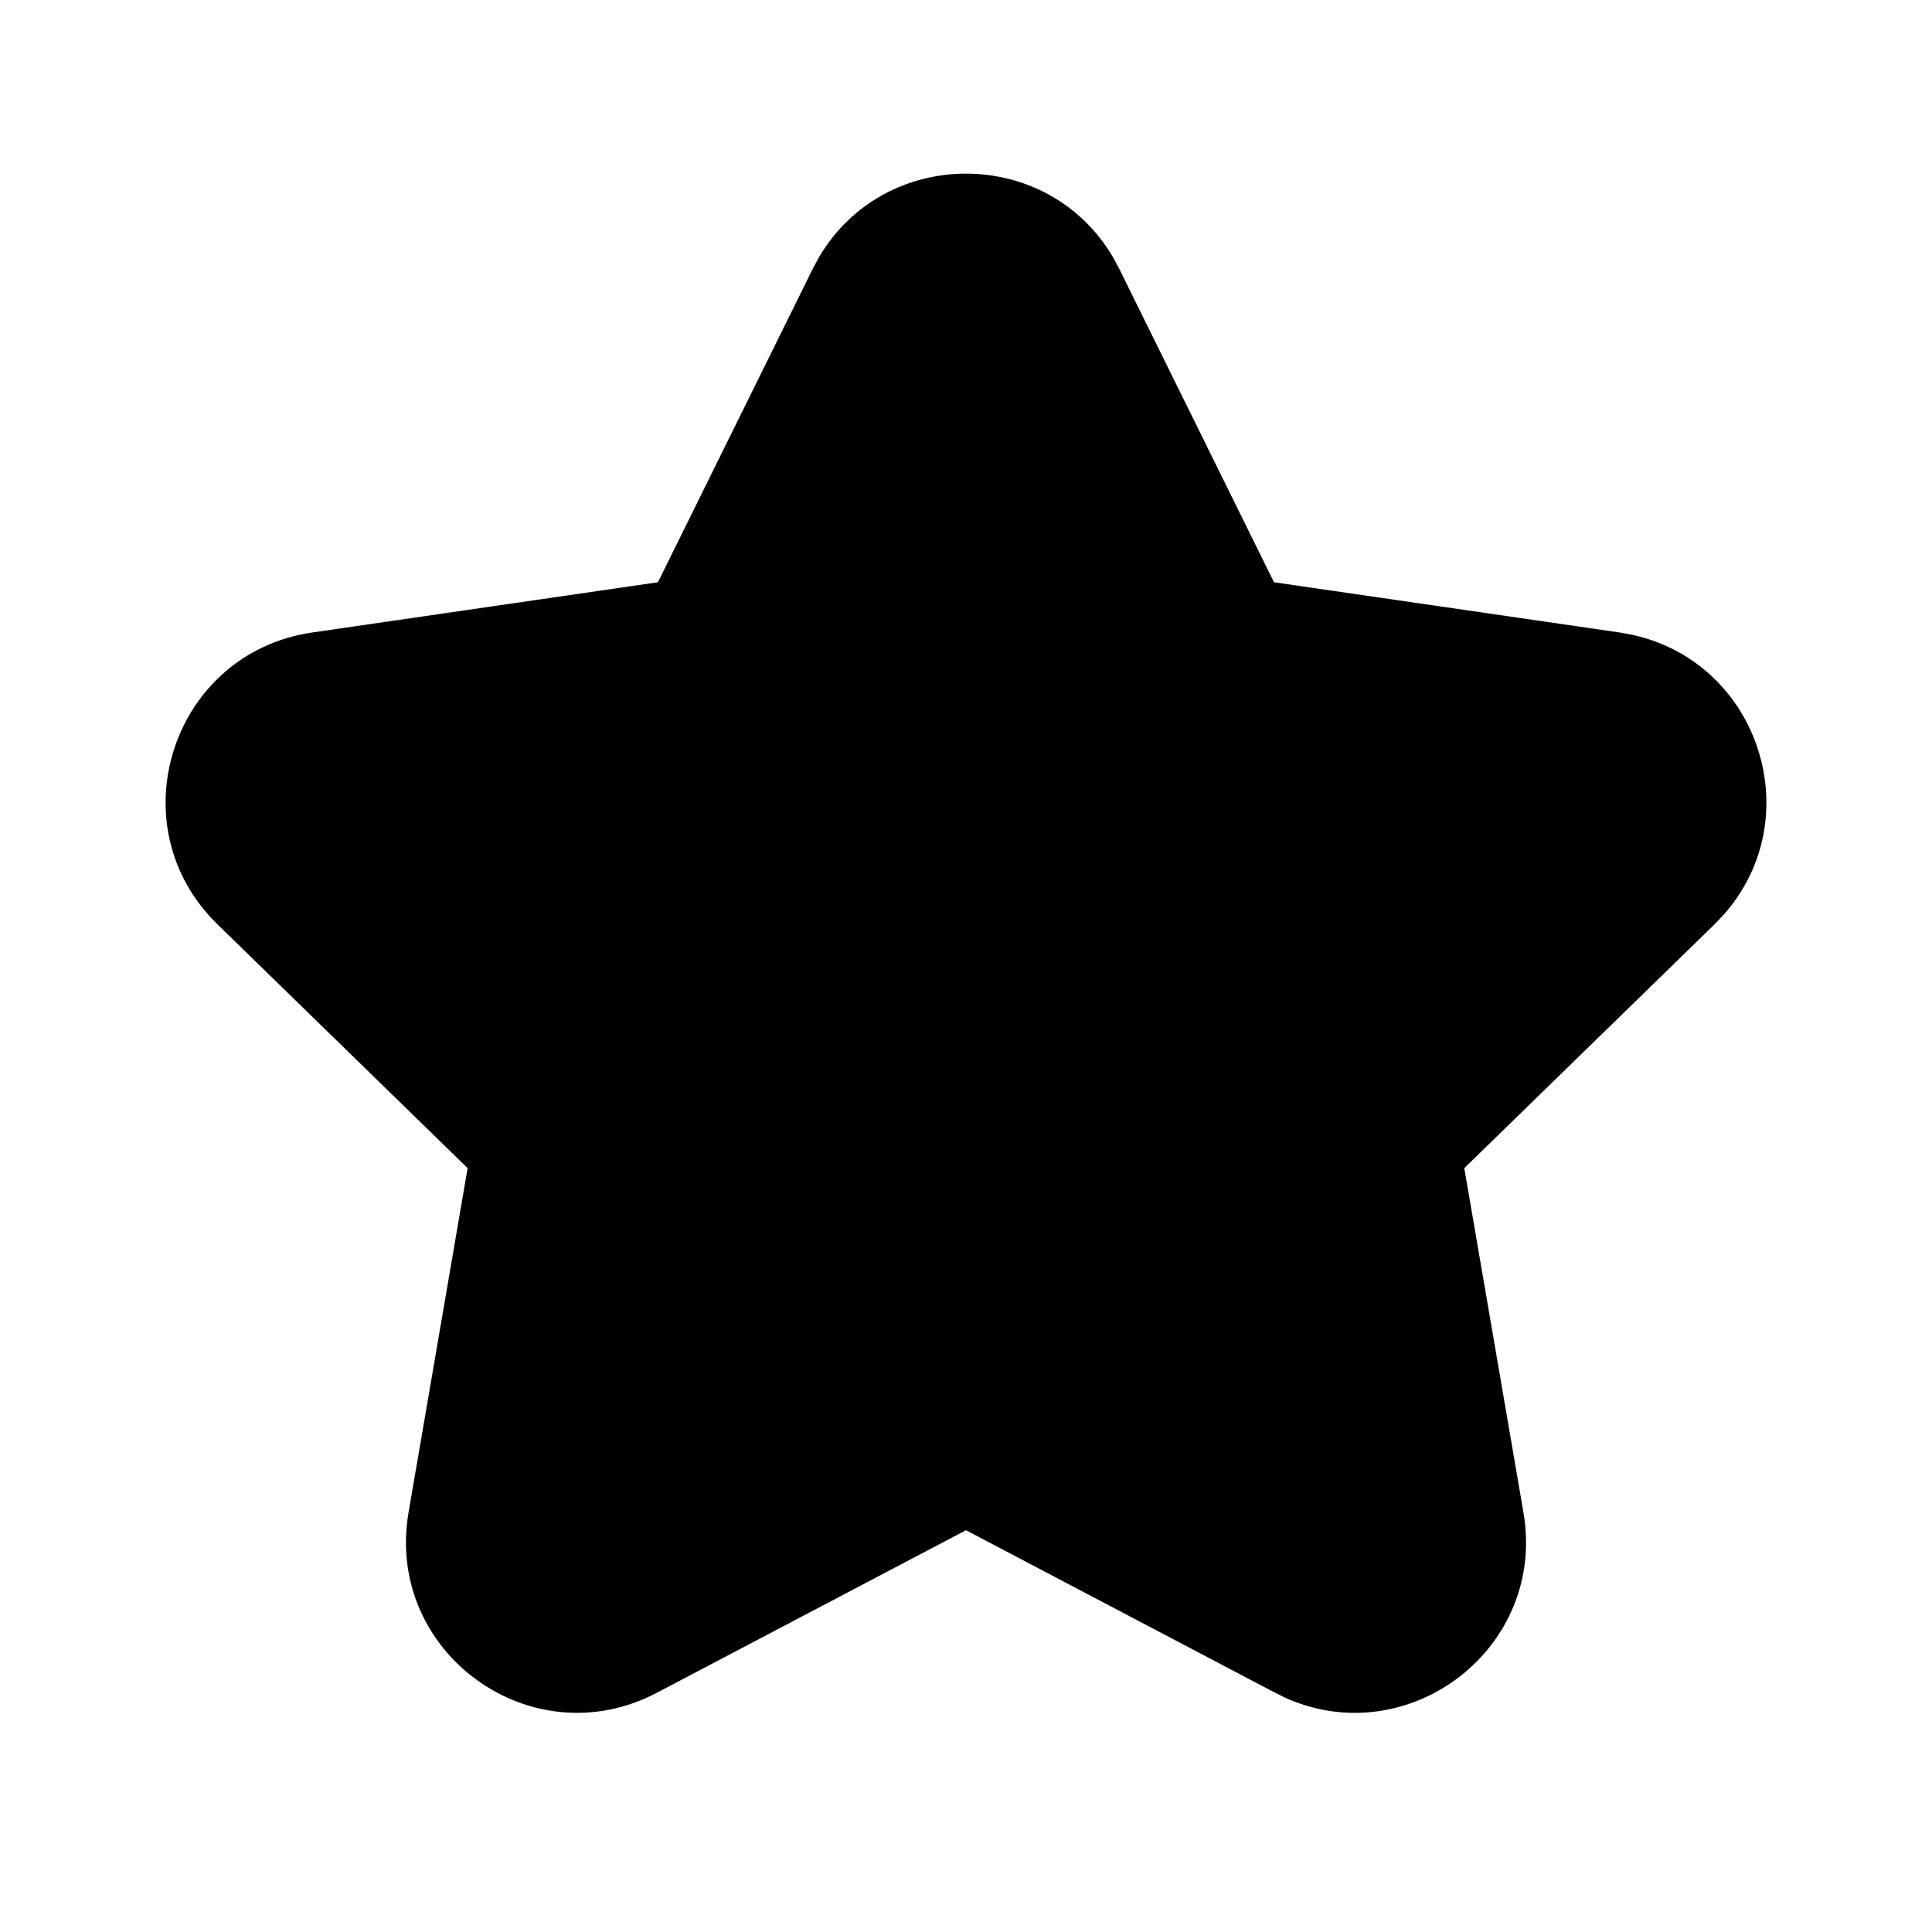
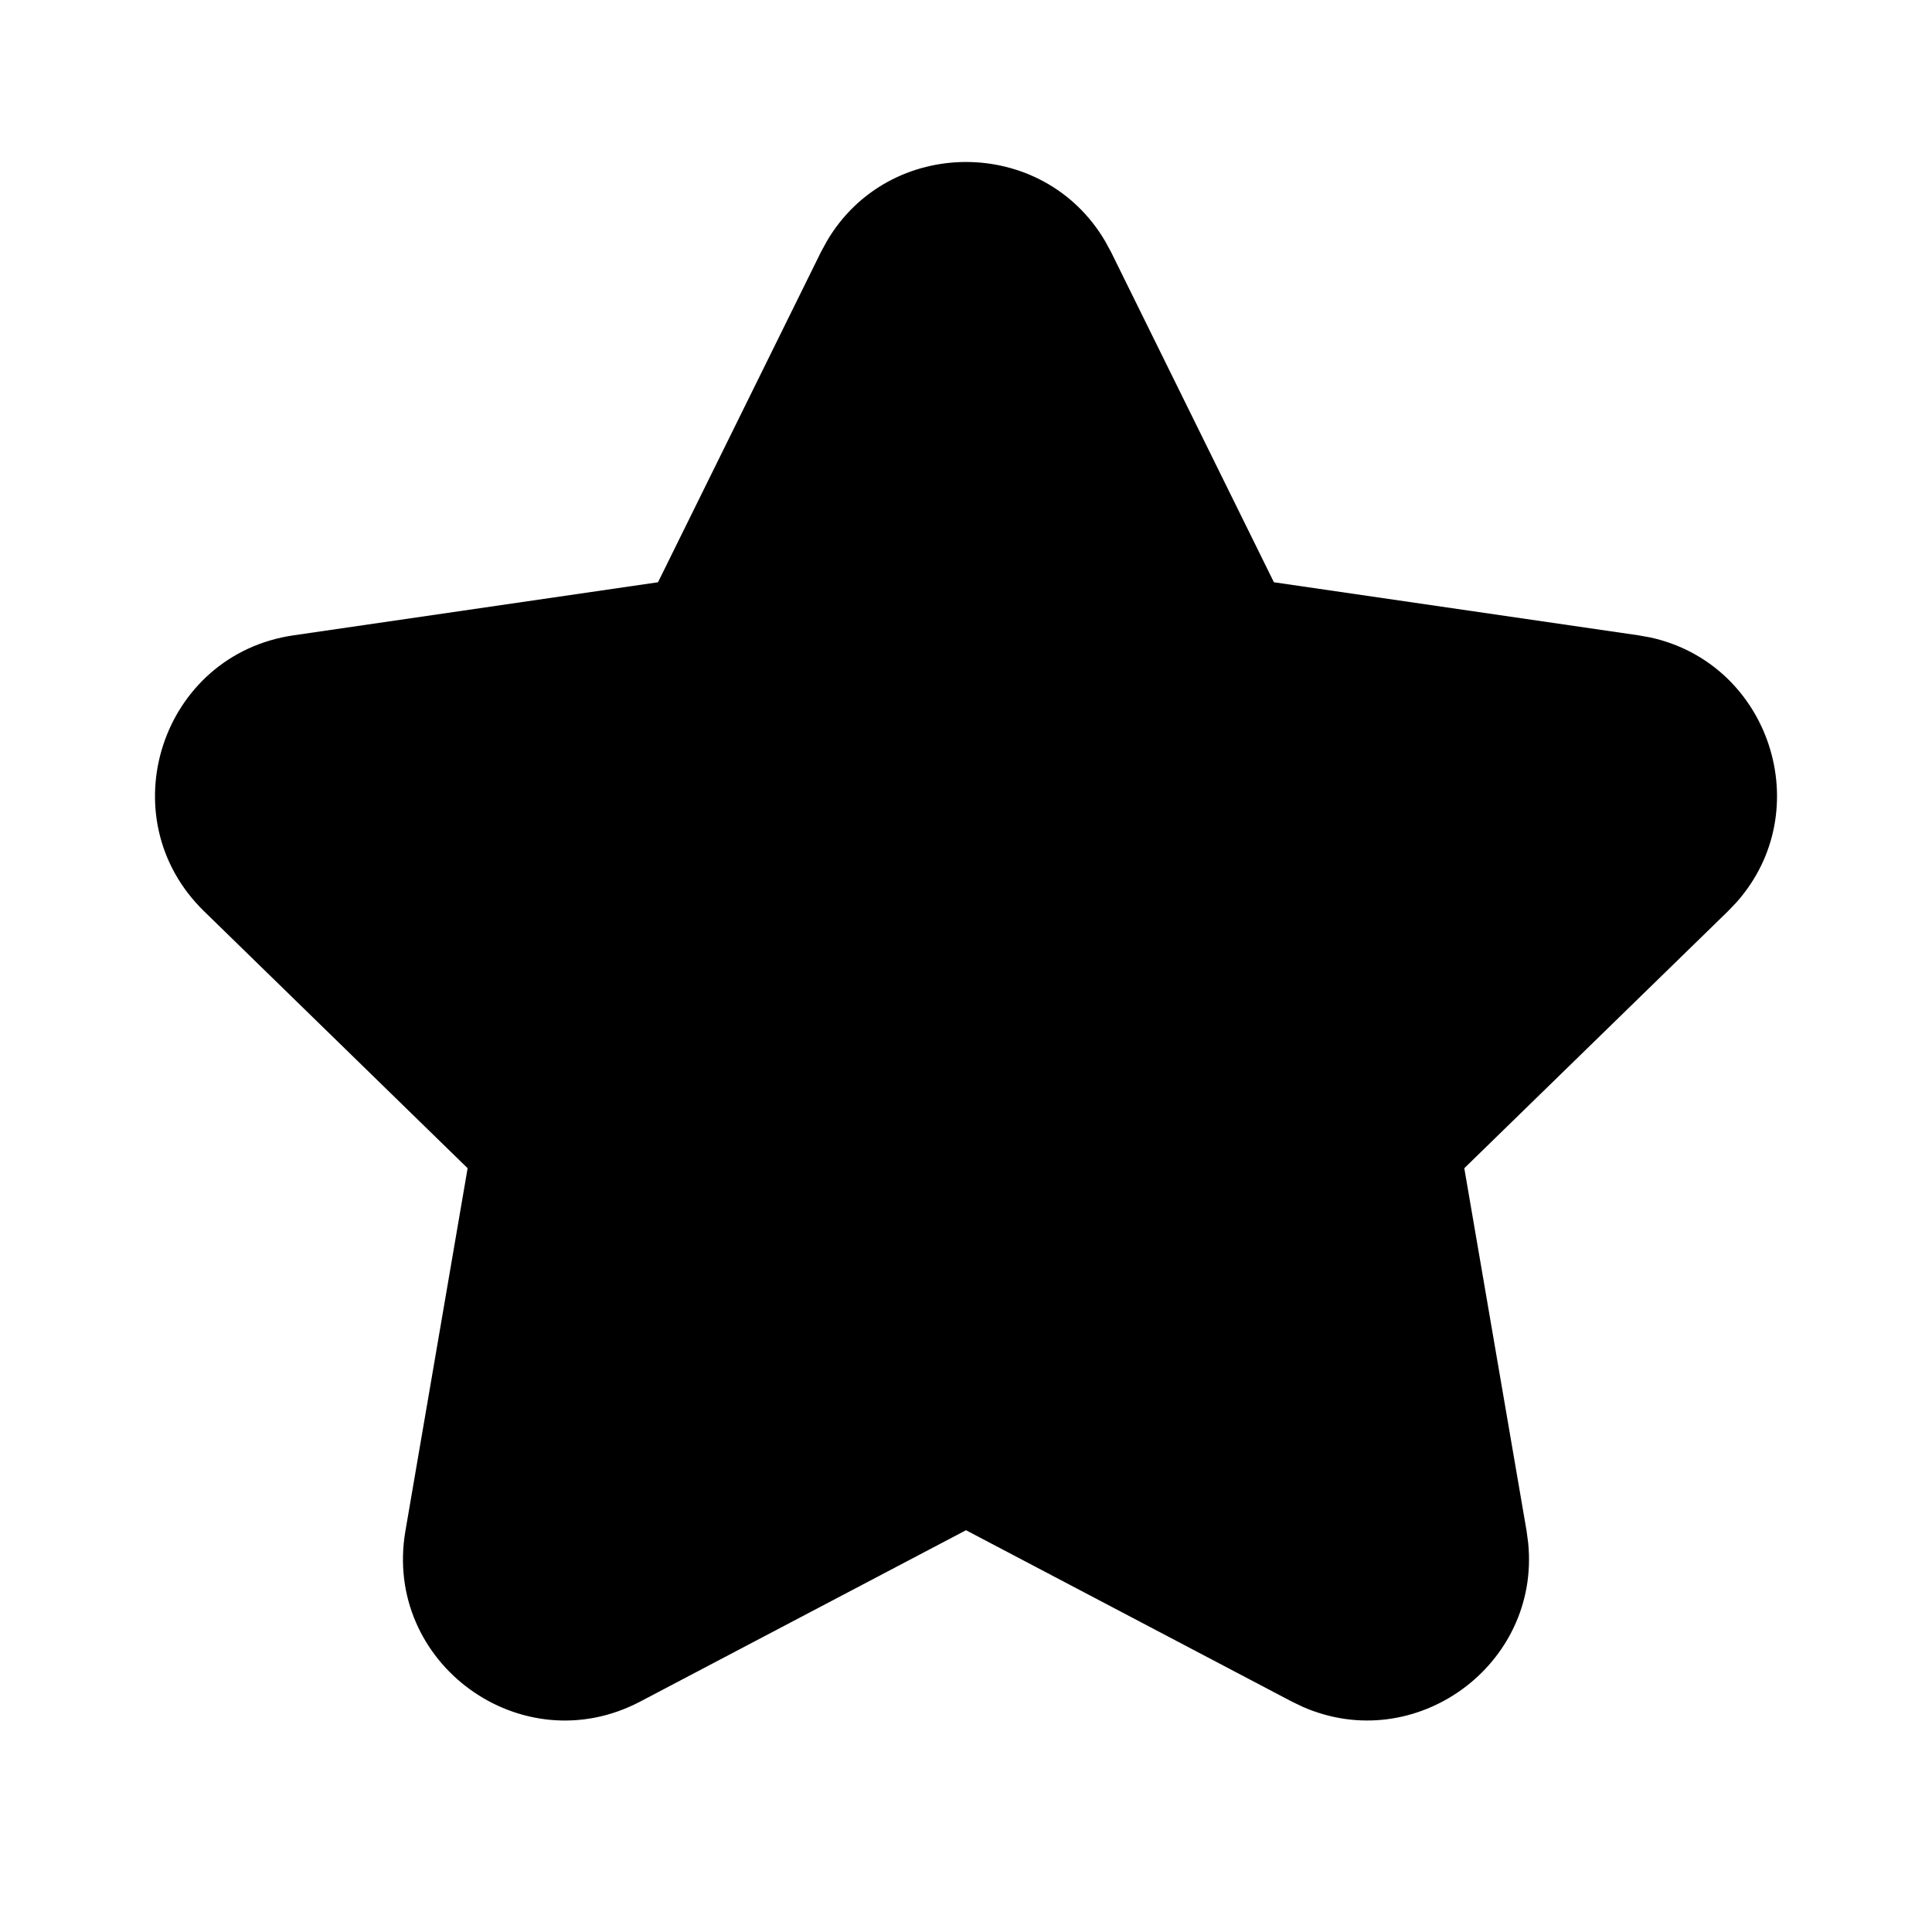
<svg xmlns="http://www.w3.org/2000/svg" viewBox="0 0 24 24" fill="currentColor">
-   <path d="M10.172 3.198C10.986 1.81 13.014 1.81 13.828 3.198L13.905 3.342L15.826 7.233L20.121 7.857L20.281 7.887C21.853 8.232 22.48 10.161 21.411 11.364L21.299 11.482L18.19 14.511L18.925 18.789C19.213 20.471 17.512 21.765 15.988 21.1L15.842 21.029L12 19.009L8.158 21.029C6.599 21.848 4.778 20.525 5.075 18.789L5.809 14.511L2.701 11.482C1.44 10.253 2.136 8.111 3.879 7.857L8.173 7.233L10.095 3.342L10.172 3.198Z" fill="currentColor" />
+   <path d="M10.271 2.997C11.041 1.684 12.959 1.684 13.729 2.997L13.803 3.133L15.825 7.233L20.352 7.892L20.503 7.919C21.99 8.246 22.583 10.07 21.572 11.208L21.466 11.319L18.19 14.512L18.964 19.019L18.984 19.171C19.133 20.686 17.582 21.814 16.186 21.204L16.048 21.138L12 19.009L7.952 21.138C6.478 21.913 4.755 20.66 5.036 19.019L5.809 14.512L2.534 11.319C1.342 10.156 2 8.131 3.648 7.892L8.174 7.233L10.197 3.133L10.271 2.997Z" fill="currentColor" />
</svg>
